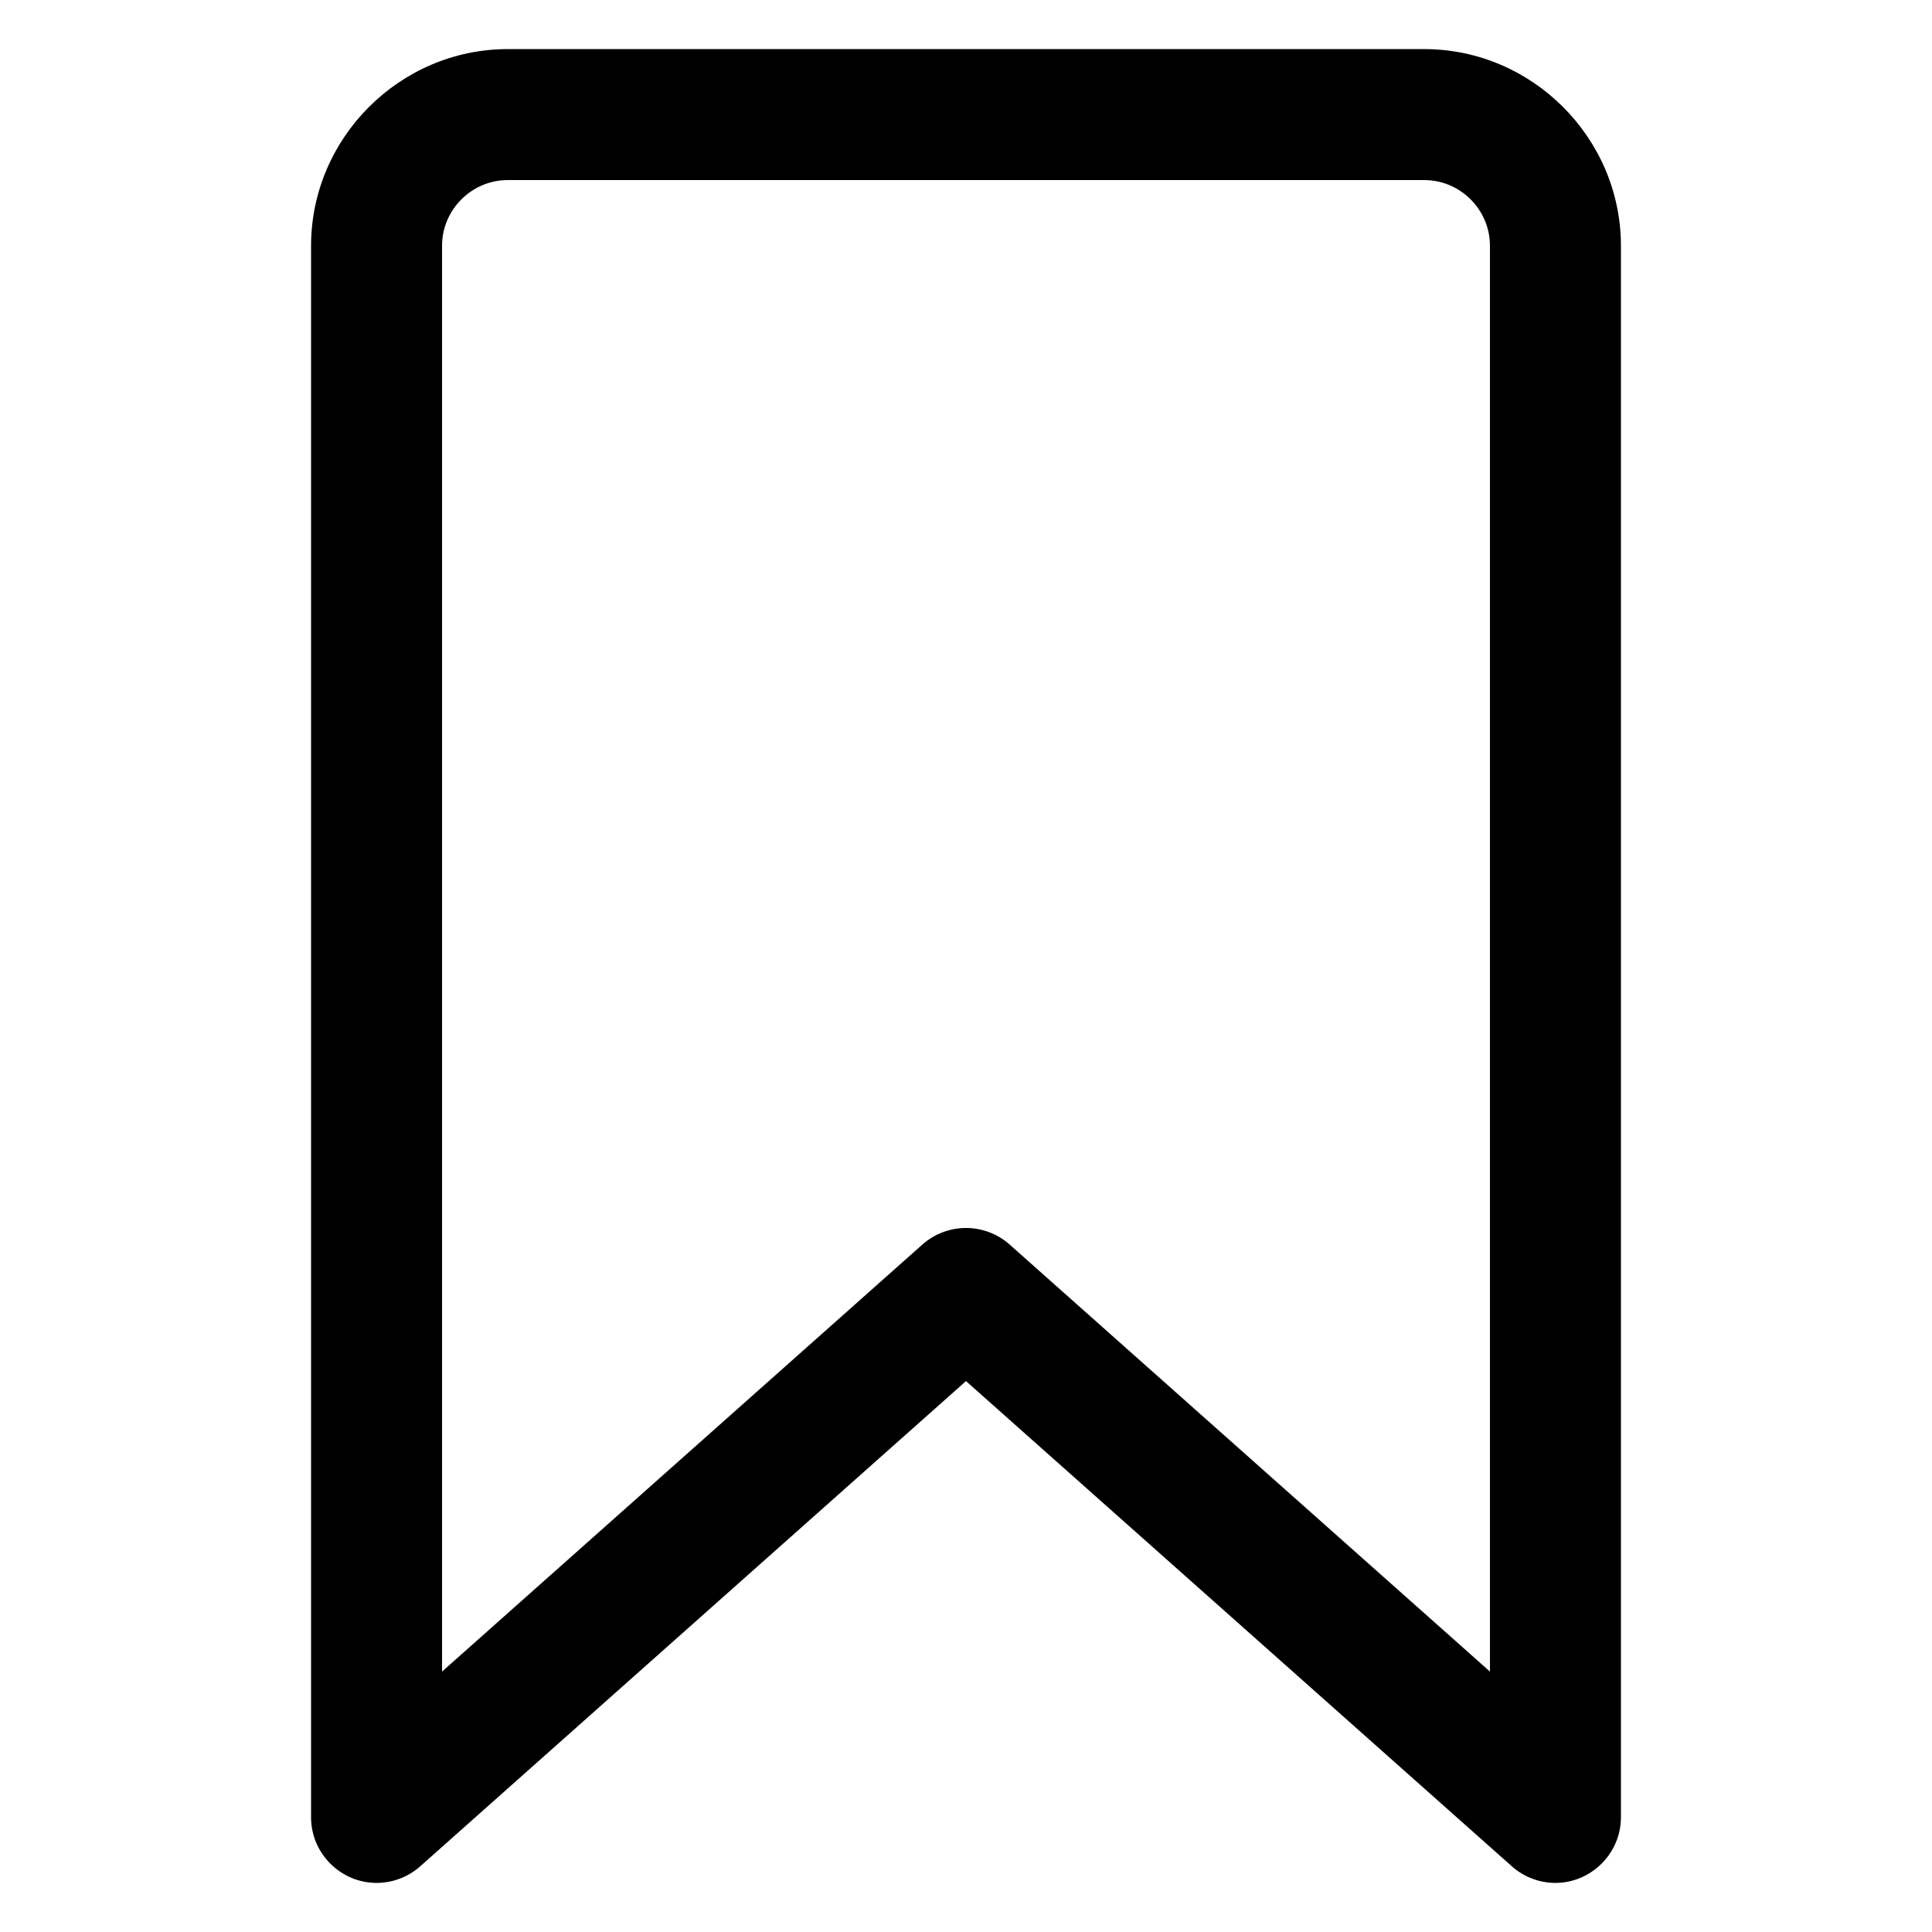
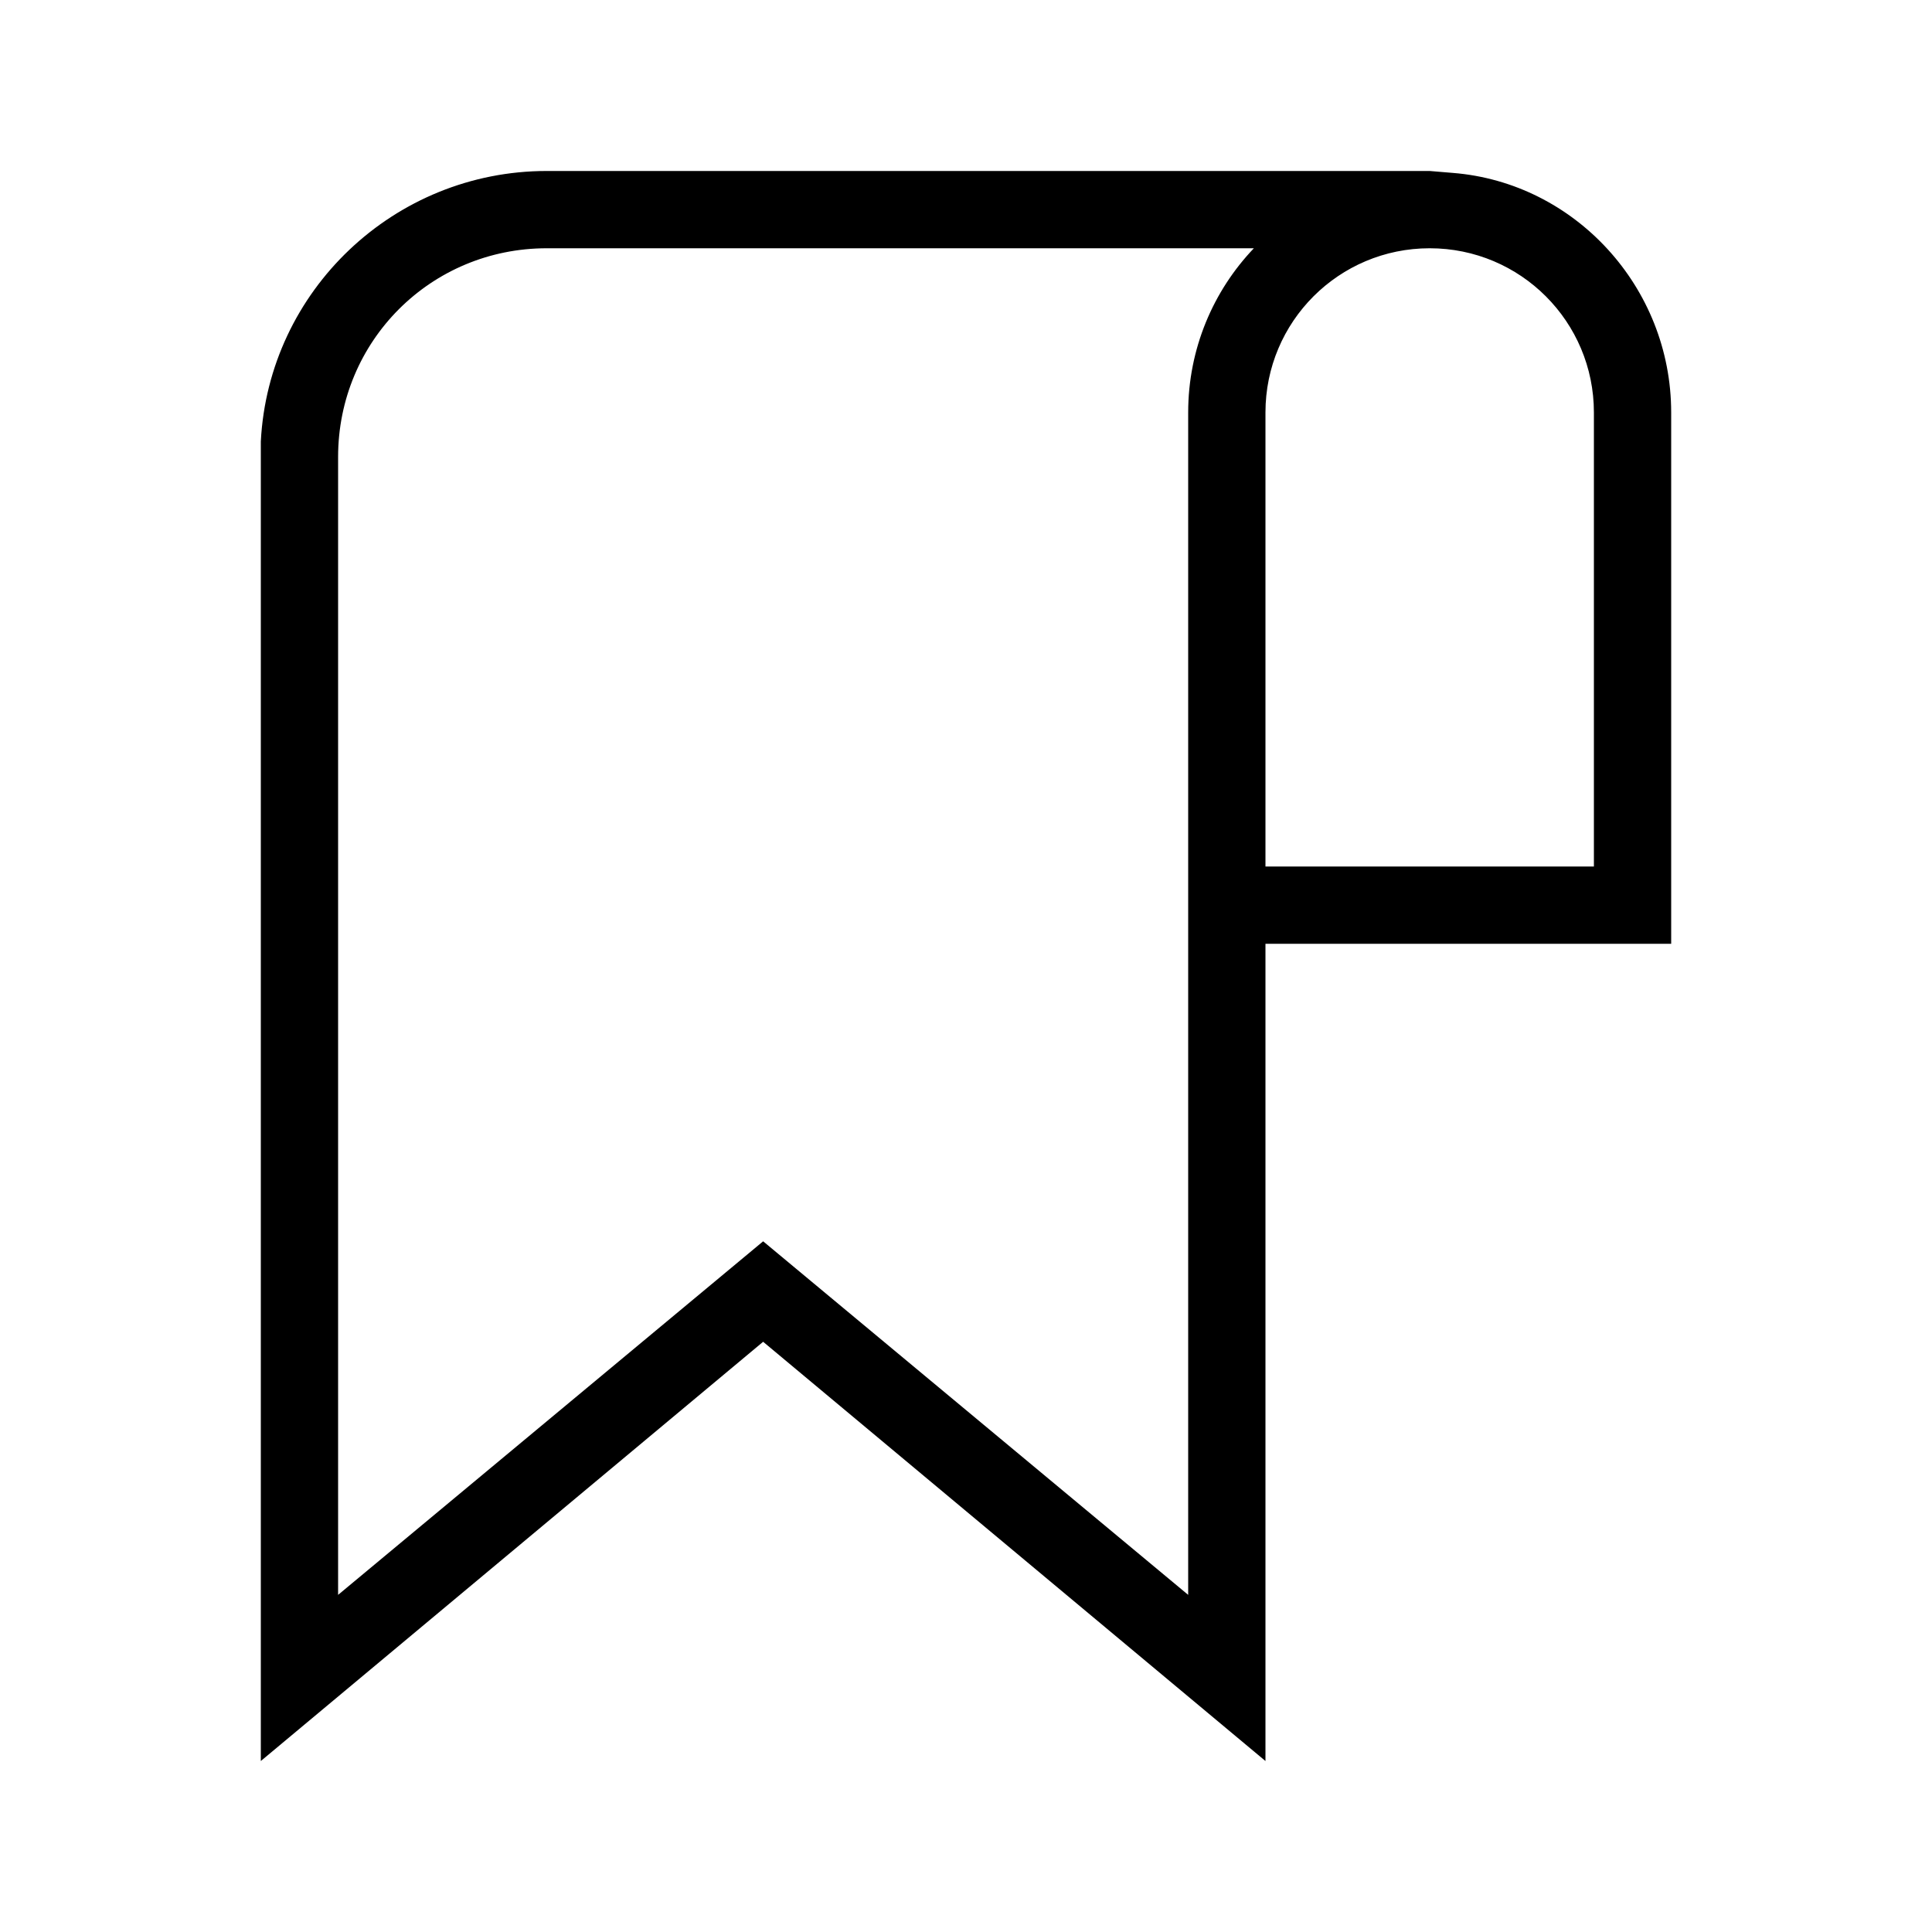
<svg xmlns="http://www.w3.org/2000/svg" width="100%" height="100%" viewBox="0 0 100 100" version="1.1" xml:space="preserve" style="fill-rule:evenodd;clip-rule:evenodd;stroke-linejoin:round;stroke-miterlimit:2;">
-   <g transform="matrix(3.38993,0,0,3.38993,-4.23883,-4.23883)">
-     <path d="M25,30C24.755,30 24.519,29.91 24.336,29.748L16,22.338L7.665,29.748C7.482,29.91 7.245,30 7,30C6.452,30 6,29.549 6,29L6,5C6.002,3.355 7.355,2.002 9,2L23,2C24.645,2.002 25.998,3.355 26,5L26,29C25.999,29.548 25.548,29.999 25,30ZM16,20C16.245,20 16.482,20.09 16.665,20.252L24,26.773L24,5C23.999,4.452 23.548,4.001 23,4L9,4C8.452,4.001 8.001,4.452 8,5L8,26.773L15.335,20.252C15.518,20.09 15.755,20 16,20Z" style="fill-rule:nonzero;" />
+   <g transform="matrix(1,0,0,1,-2.5,0.85)">
+     <path d="M77.7,8.1L76.5,8L30.8,8C22.9,8 16.4,14.2 16,22L16,90.3L42,68.6L68,90.3L68,48L89,48L89,20.5C89,14 84,8.6 77.7,8.1ZM64,20.5L64,81.7L42,63.4L20,81.7L20,22.8C20,16.8 24.8,12 30.8,12L67.4,12C65.3,14.2 64,17.2 64,20.5ZM85,44L68,44L68,20.5C68,15.8 71.8,12 76.5,12C81.2,12 85,15.8 85,20.5L85,44Z" style="fill-rule:nonzero;" />
  </g>
</svg>
